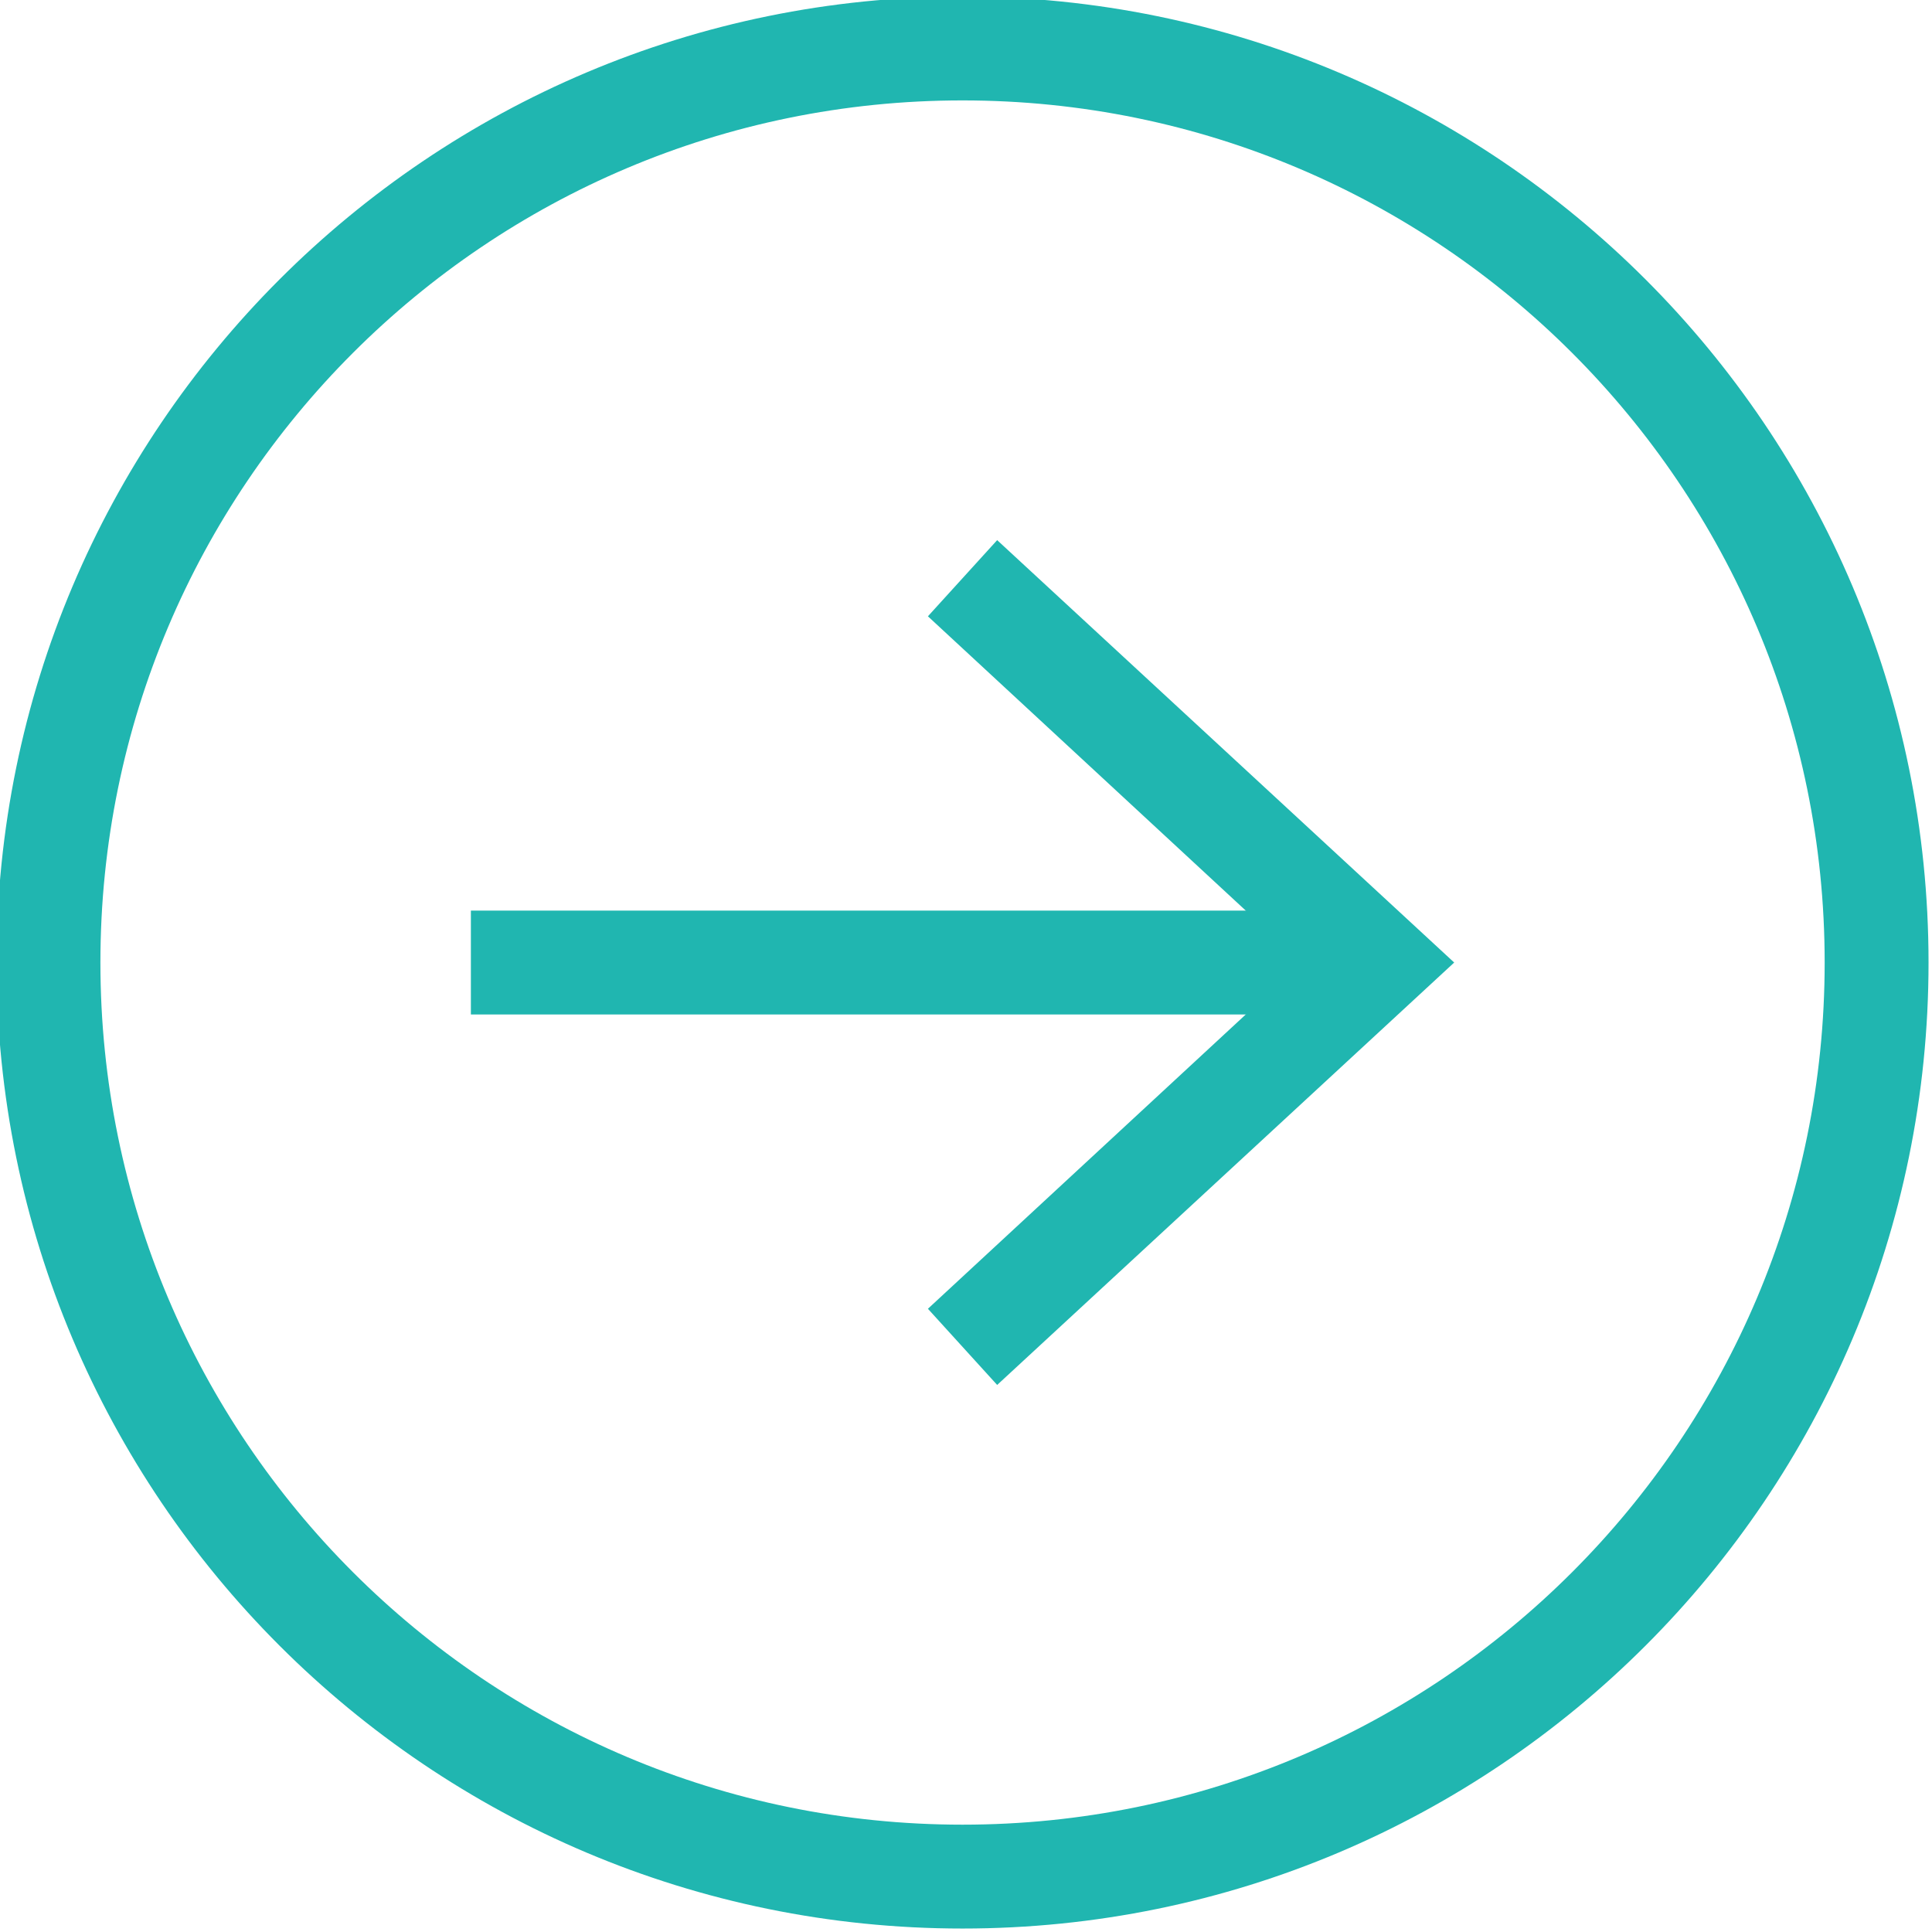
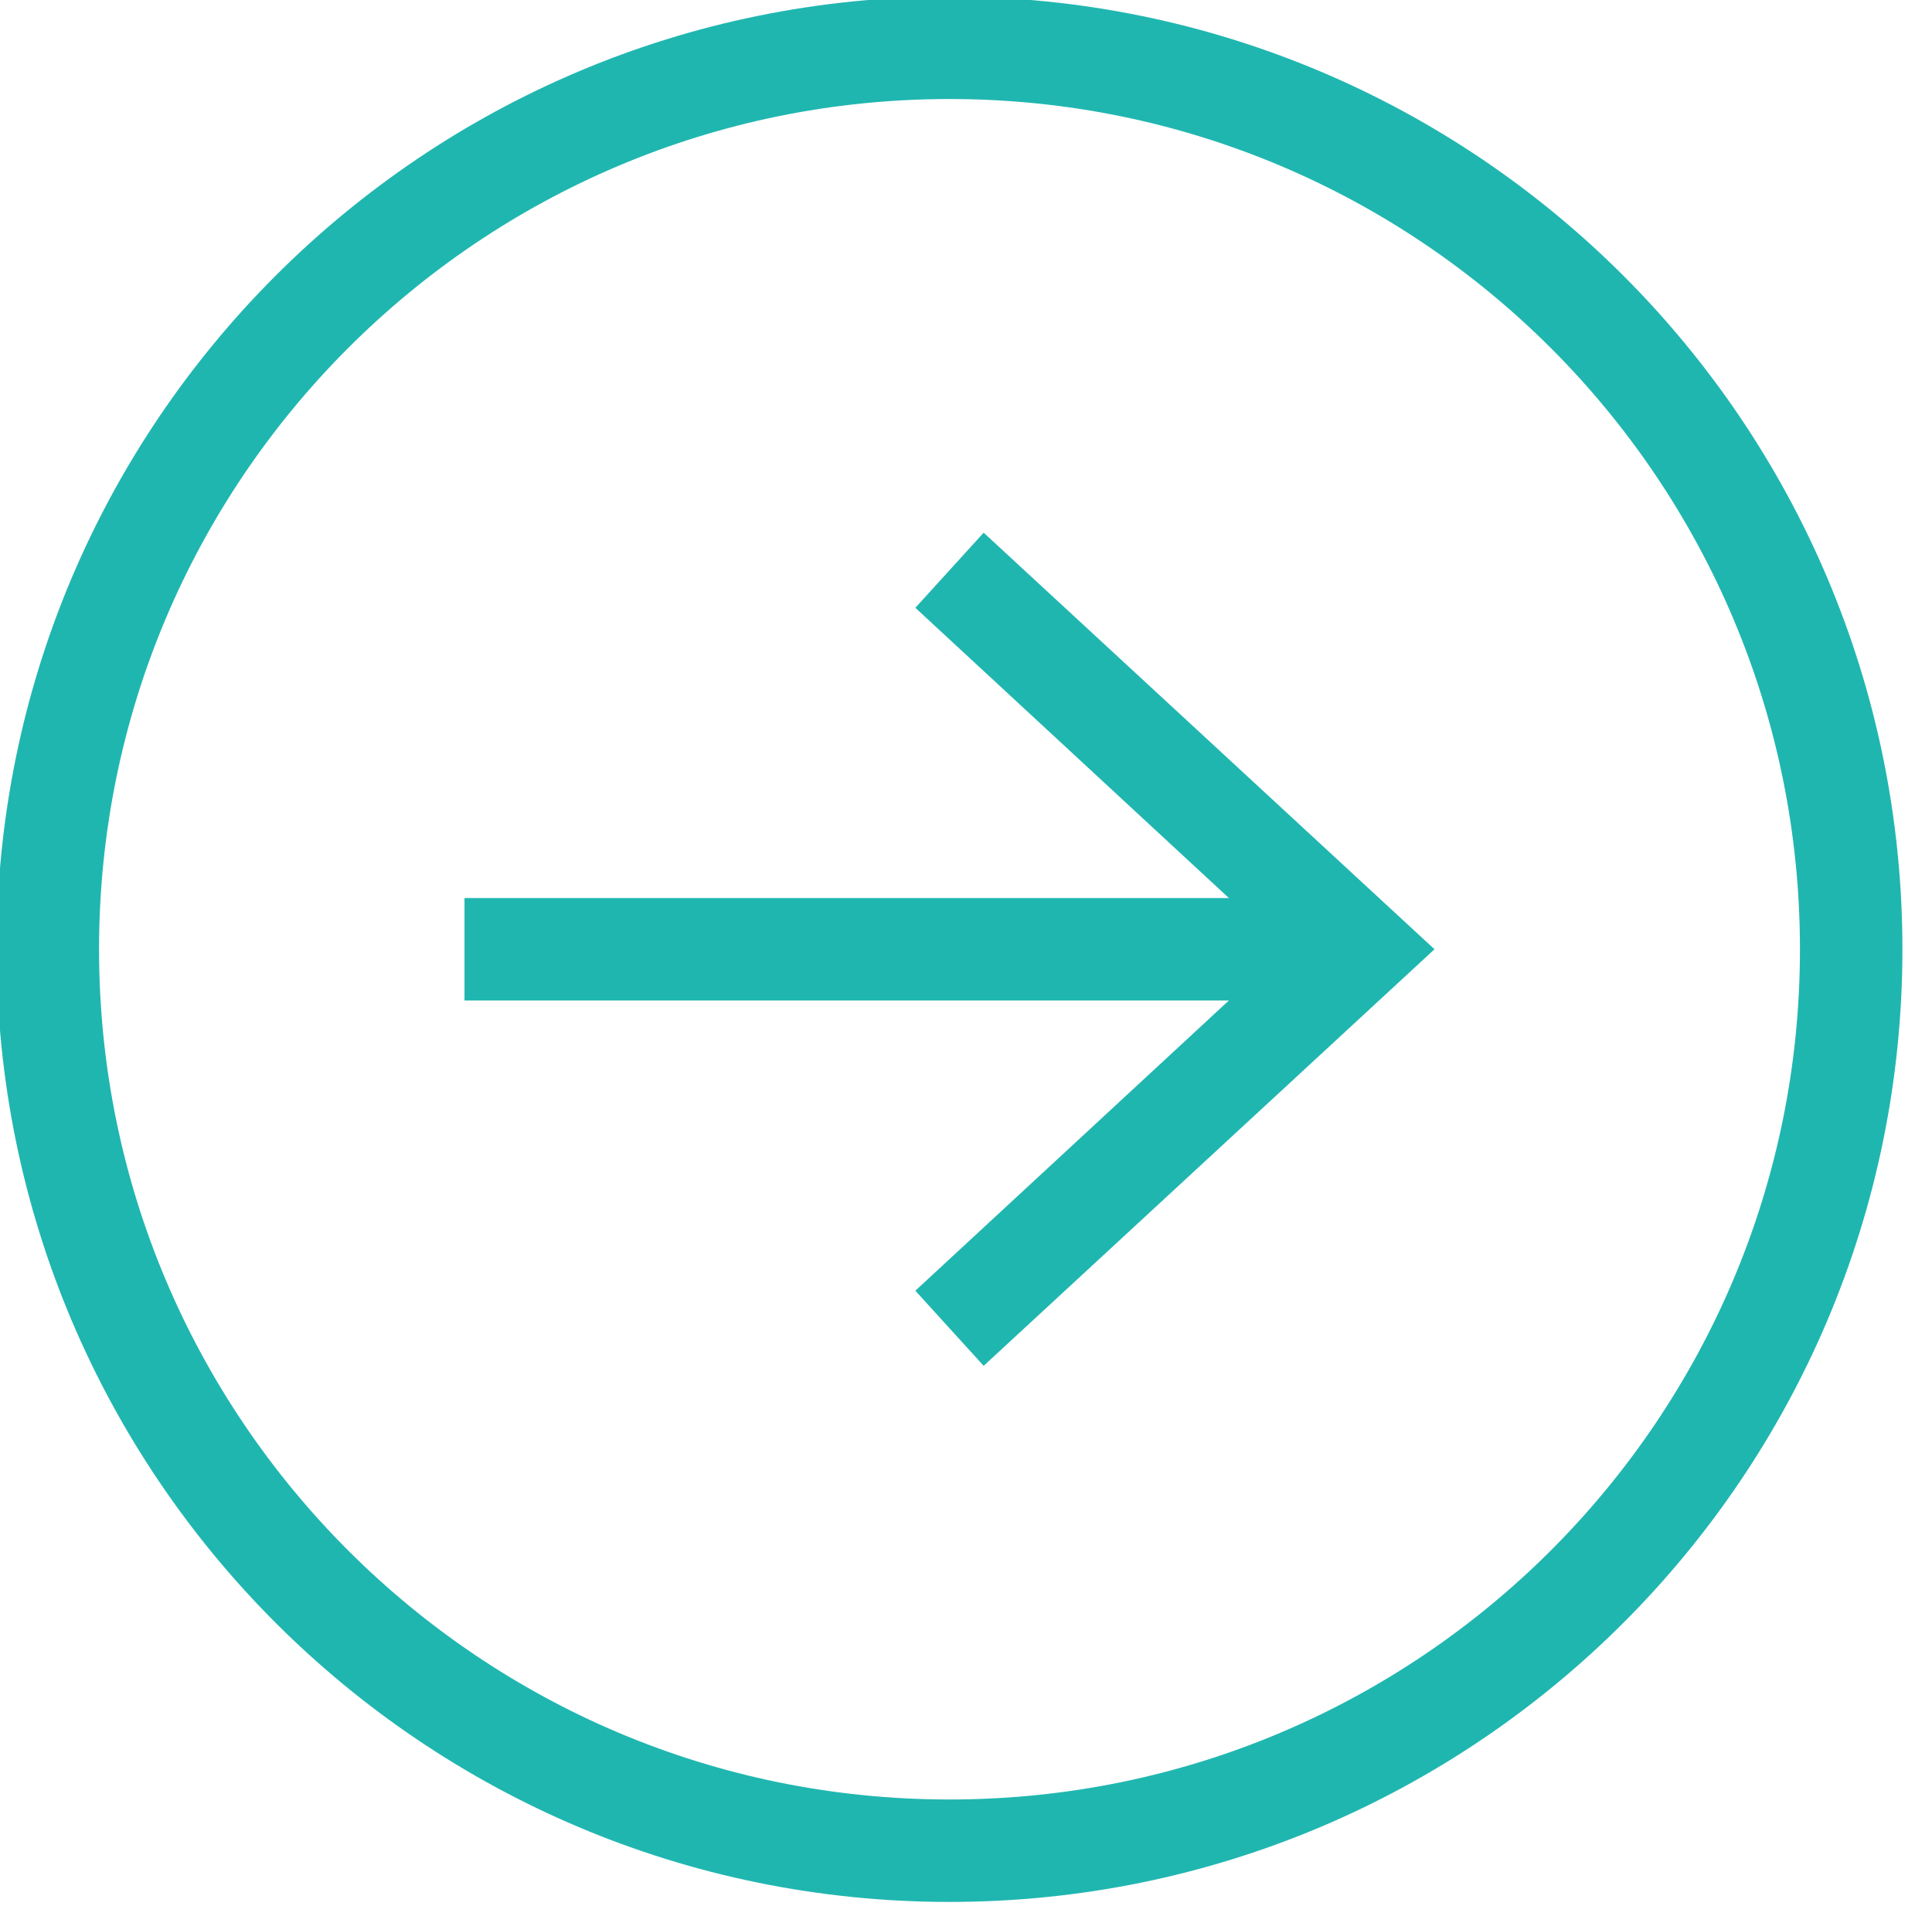
- <svg xmlns="http://www.w3.org/2000/svg" version="1.1" id="Layer_1" x="0px" y="0px" width="27.9px" height="27.9px" viewBox="0 0 27.9 27.9" style="enable-background:new 0 0 27.9 27.9;" xml:space="preserve">
-   <style type="text/css">
- 
- 	.st0{fill:#20B6B0;}
- 	.st1{fill:none;stroke:#20B6B0;stroke-width:1.5;stroke-miterlimit:10;}
- 
- </style>
+ <svg xmlns="http://www.w3.org/2000/svg" version="1.1" id="Layer_1" x="0px" y="0px" width="28.283px" height="27.9px" viewBox="0 0 28.283 27.9" enable-background="new 0 0 28.283 27.9" xml:space="preserve">
  <g>
    <g>
      <g>
-         <line class="st1" x1="6.8" y1="13.9" x2="19.4" y2="13.9" />
+         <line fill="none" stroke="#20B6B0" stroke-width="1.5" stroke-miterlimit="10" x1="6.8" y1="13.9" x2="19.4" y2="13.9" />
        <g>
-           <polygon class="st0" points="14.4,20 13.4,18.9 18.8,13.9 13.4,8.9 14.4,7.8 21,13.9     " />
+           <polygon fill="#20B6B0" points="14.4,20 13.4,18.9 18.8,13.9 13.4,8.9 14.4,7.8 21,13.9     " />
        </g>
      </g>
    </g>
-     <circle class="st1" cx="13.9" cy="13.9" r="13.2" />
+     <circle fill="none" stroke="#20B6B0" stroke-width="1.5" stroke-miterlimit="10" cx="13.9" cy="13.9" r="13.2" />
  </g>
</svg>
